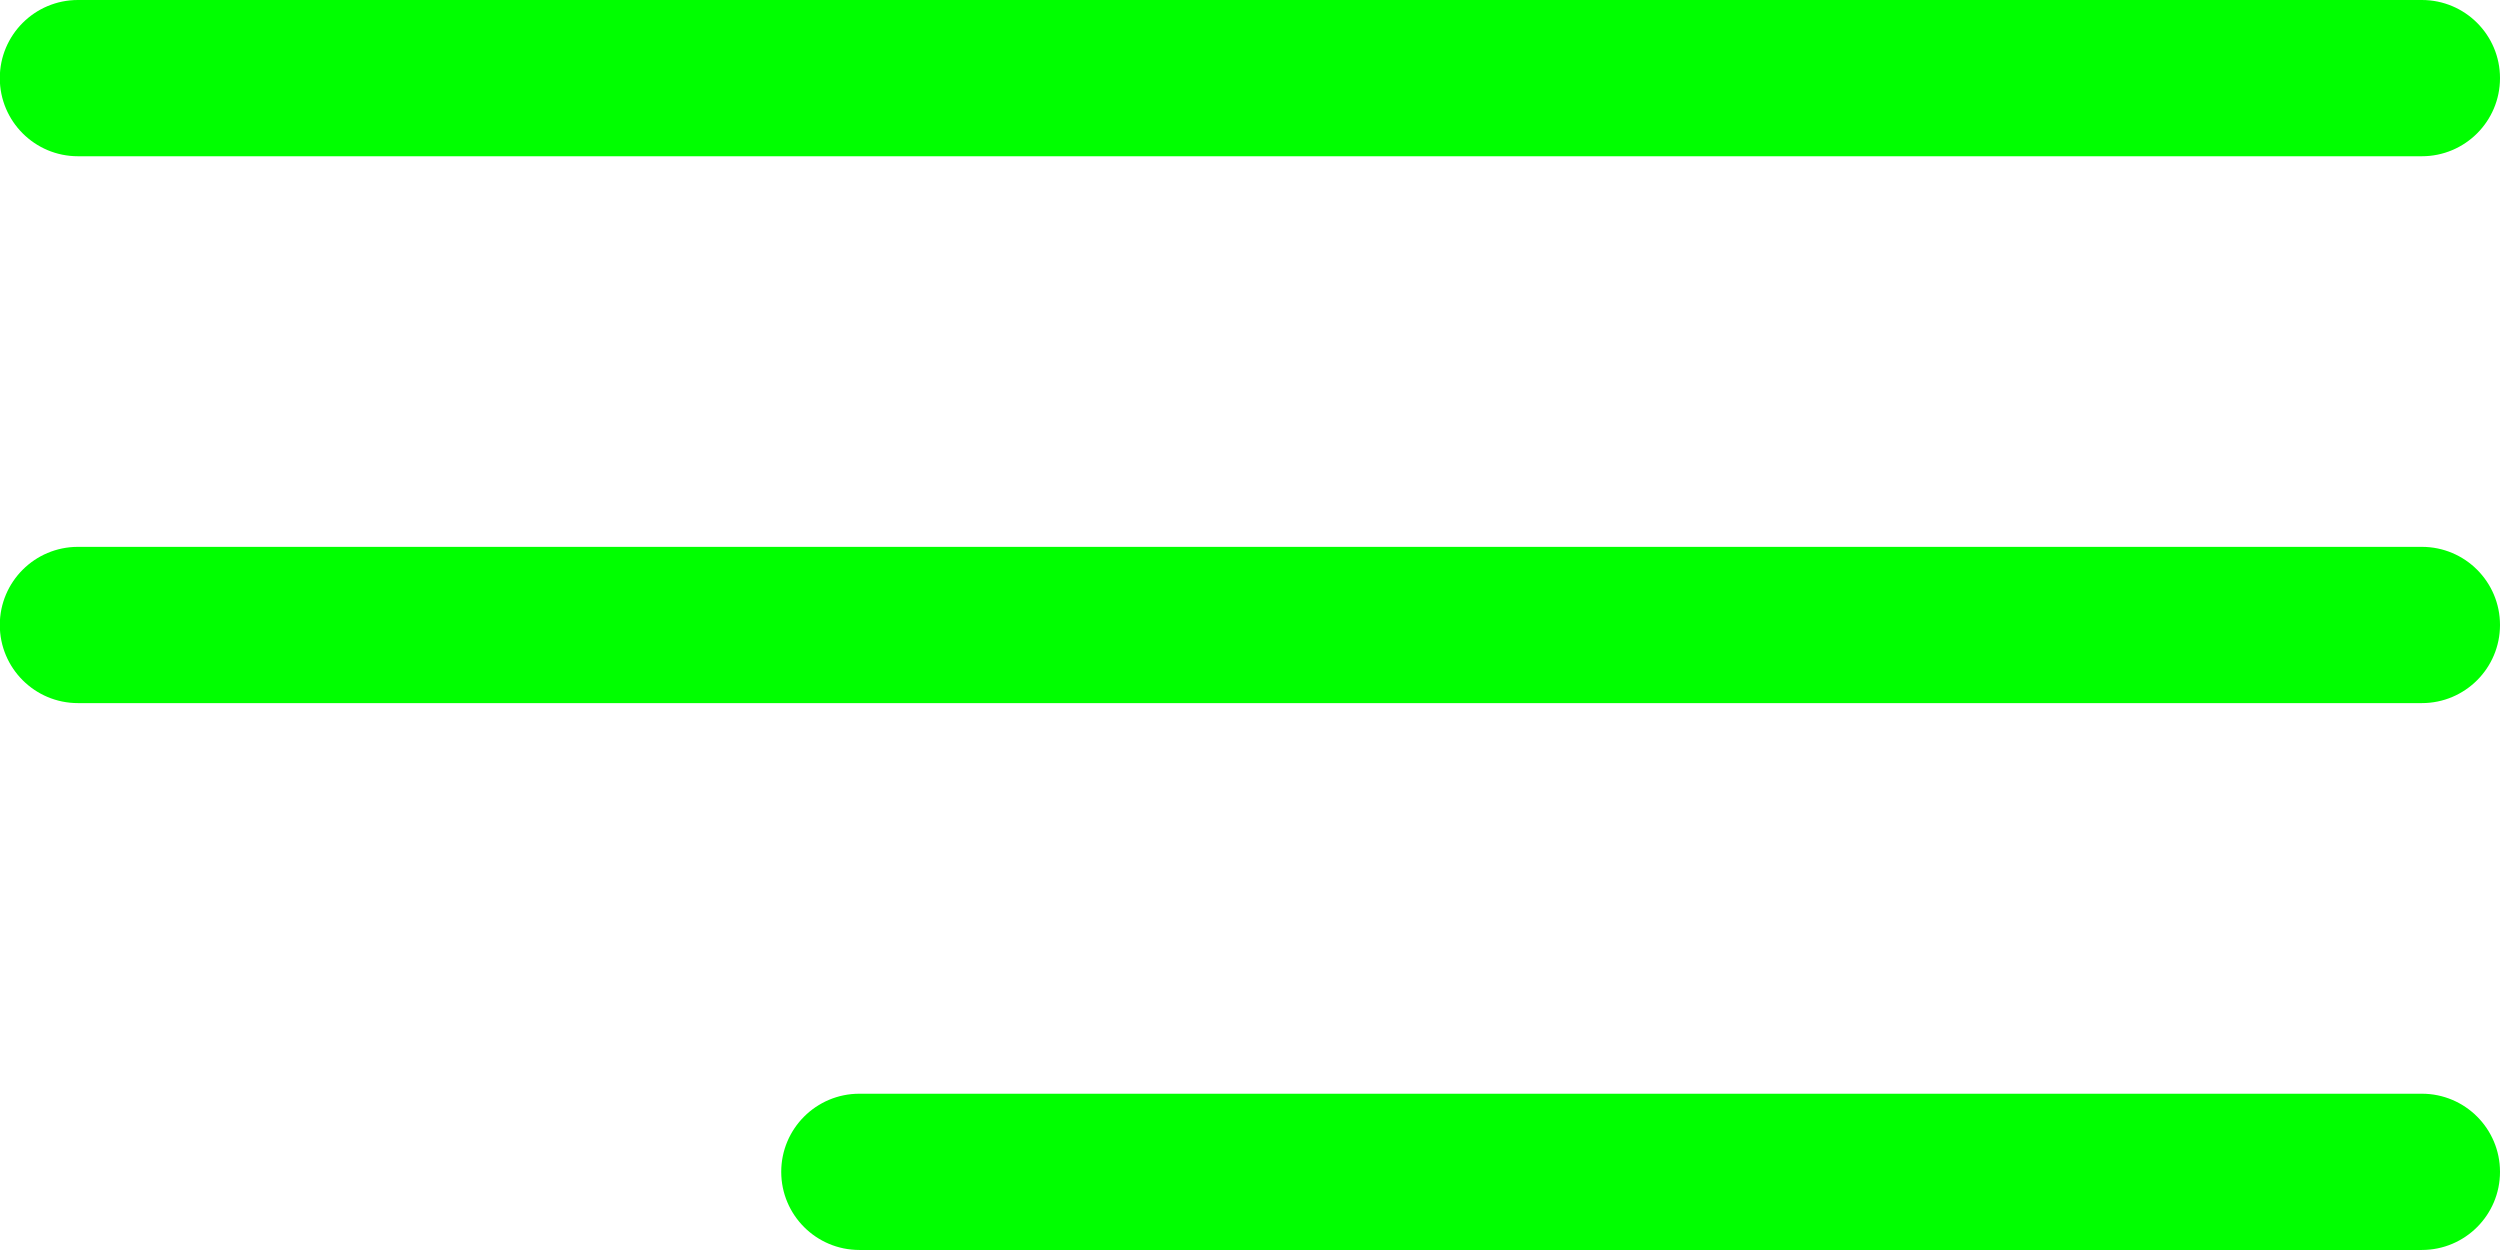
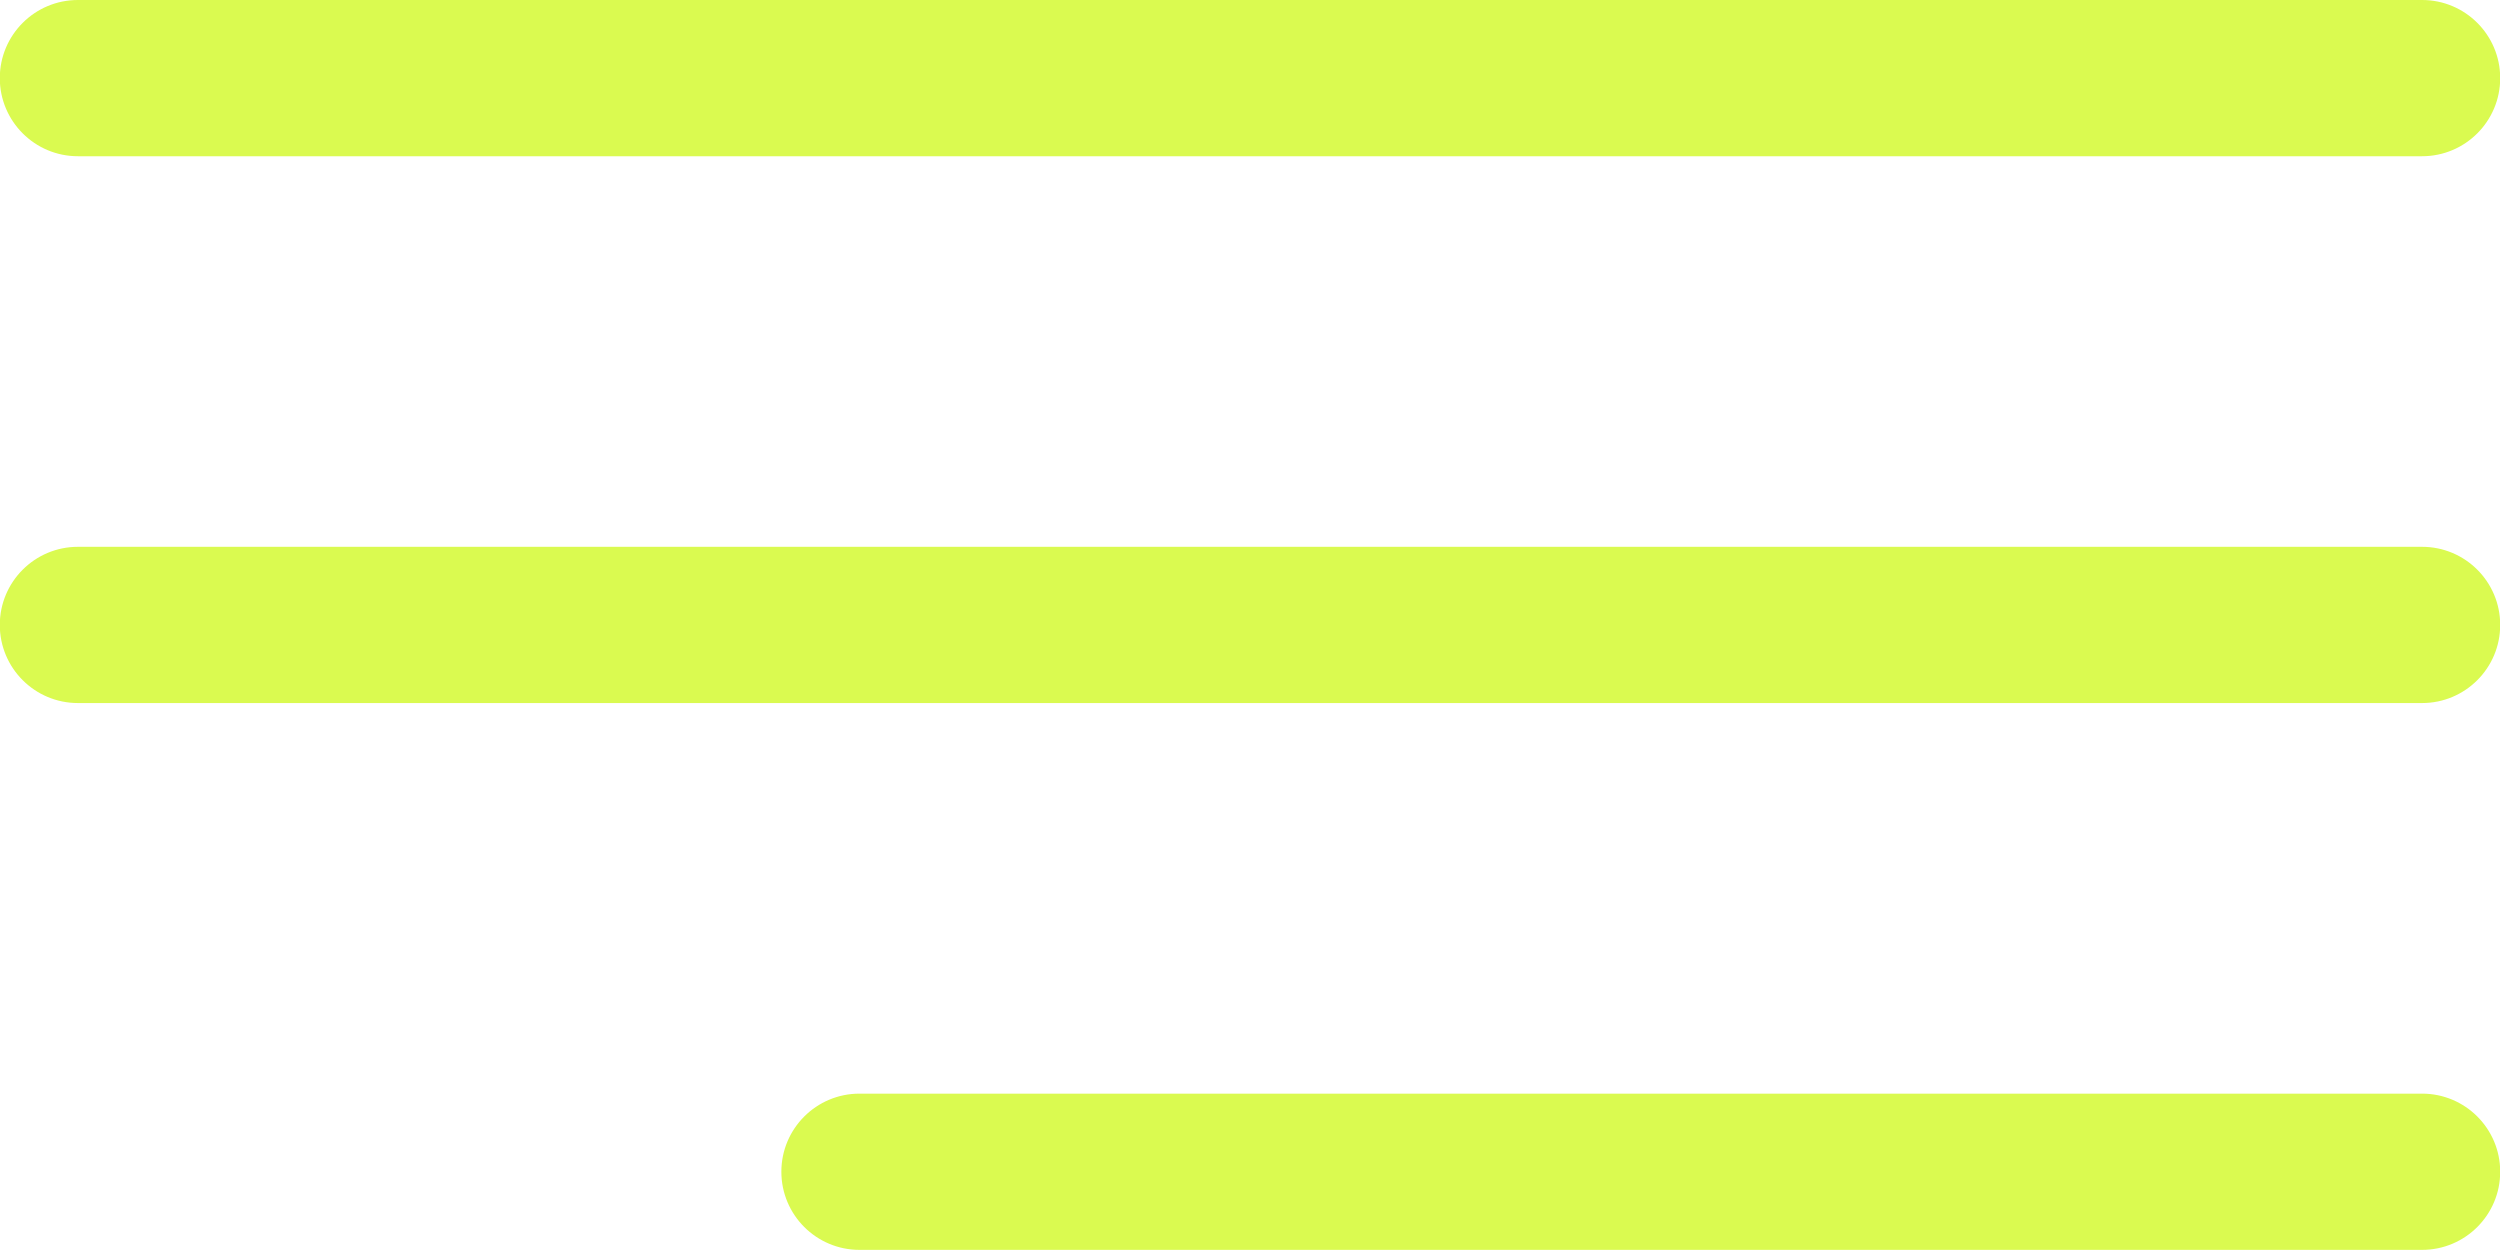
- <svg xmlns="http://www.w3.org/2000/svg" viewBox="0 0 384.97 192.48">
+ <svg xmlns="http://www.w3.org/2000/svg" viewBox="0 0 385 192.48">
  <defs>
-     <style>.cls-1{fill:lime;}</style>
+     <style>.cls-1{fill:#dafa50;}</style>
  </defs>
  <g id="Capa_2" data-name="Capa 2">
    <g id="Capa_1-2" data-name="Capa 1">
-       <g id="Menu">
-         <path class="cls-1" d="M12,24.06H372.94a12,12,0,0,0,0-24.06H12a12,12,0,1,0,0,24.06Z" />
-         <path class="cls-1" d="M372.94,84.21H12a12,12,0,1,0,0,24.06H372.94a12,12,0,0,0,0-24.06Z" />
-         <path class="cls-1" d="M372.94,168.42H132.33a12,12,0,0,0,0,24.06H372.94a12,12,0,0,0,0-24.06Z" />
+       <g id="Capa_2-2" data-name="Capa 2">
+         <g id="Capa_1-2-2" data-name="Capa 1-2">
+           <g id="Menu">
+             <path class="cls-1" d="M12,24.06H373A12,12,0,0,0,373,0H12a12,12,0,0,0,0,24.06Z" />
+             <path class="cls-1" d="M373,84.21H12a12,12,0,1,0,0,24.06H373a12,12,0,1,0,0-24.06Z" />
+             <path class="cls-1" d="M373,168.42H132.36a12,12,0,1,0,0,24.06H373a12,12,0,1,0,0-24.06Z" />
+           </g>
+         </g>
      </g>
    </g>
  </g>
</svg>
